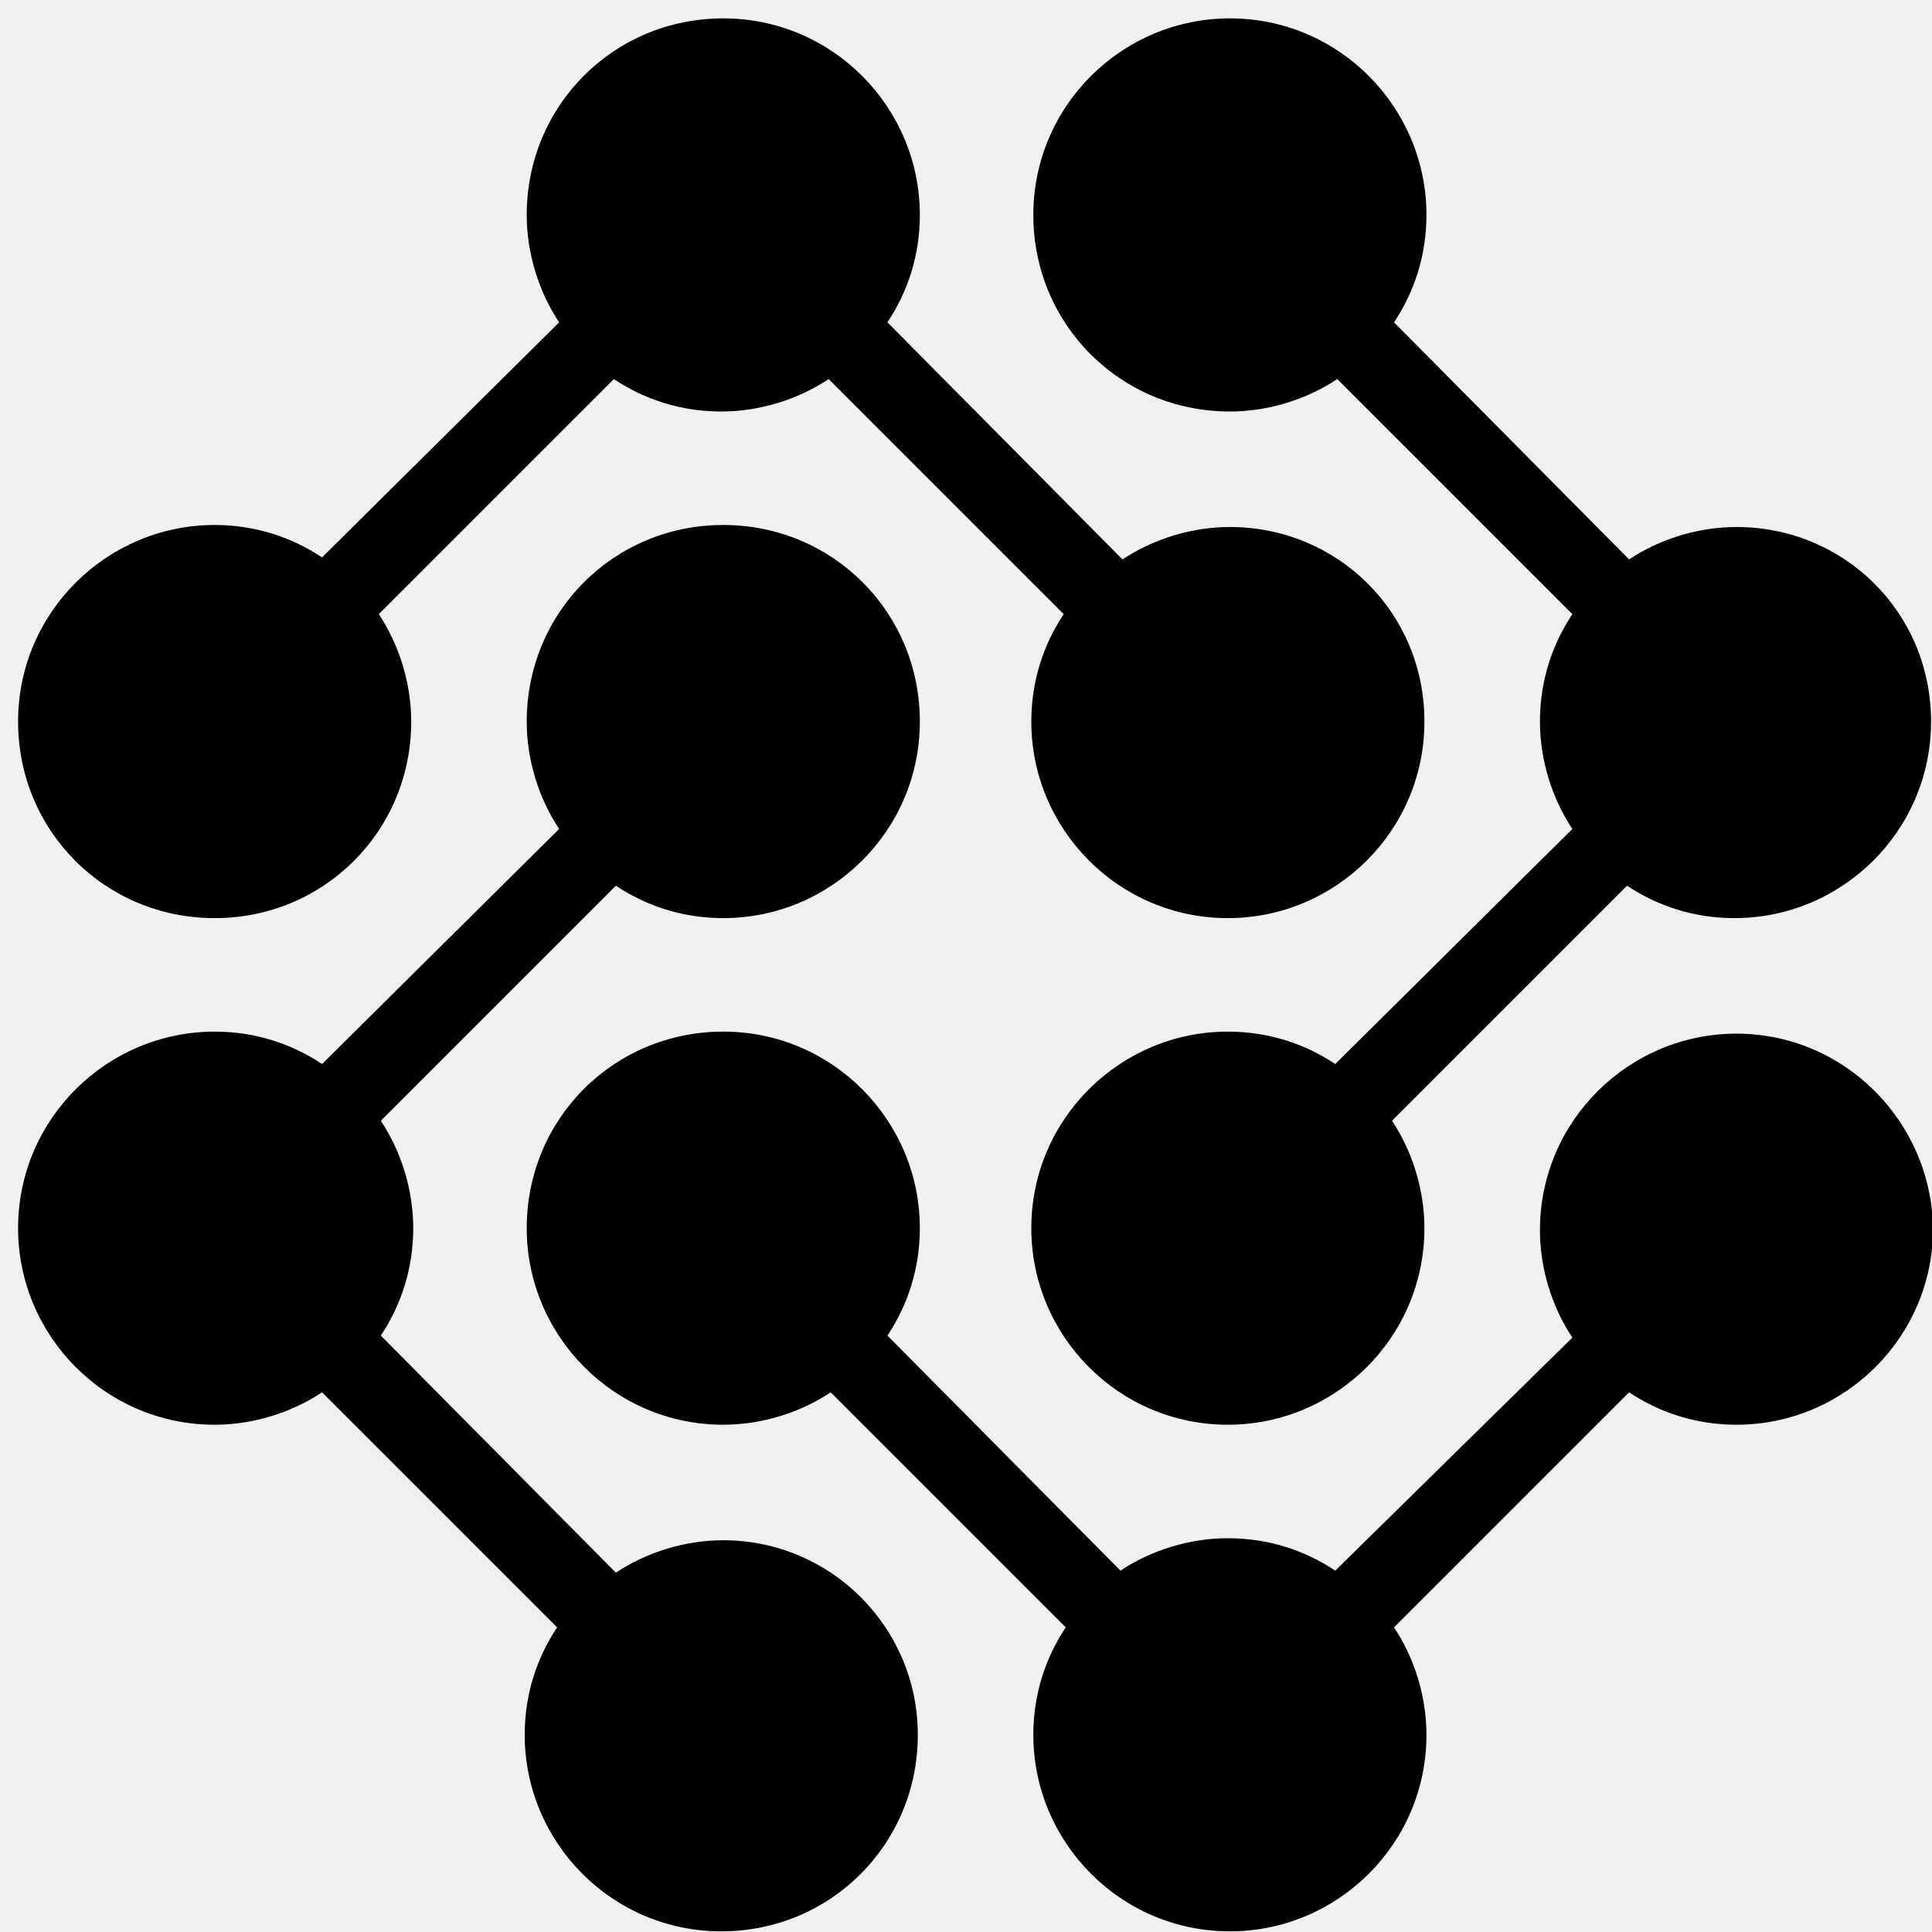
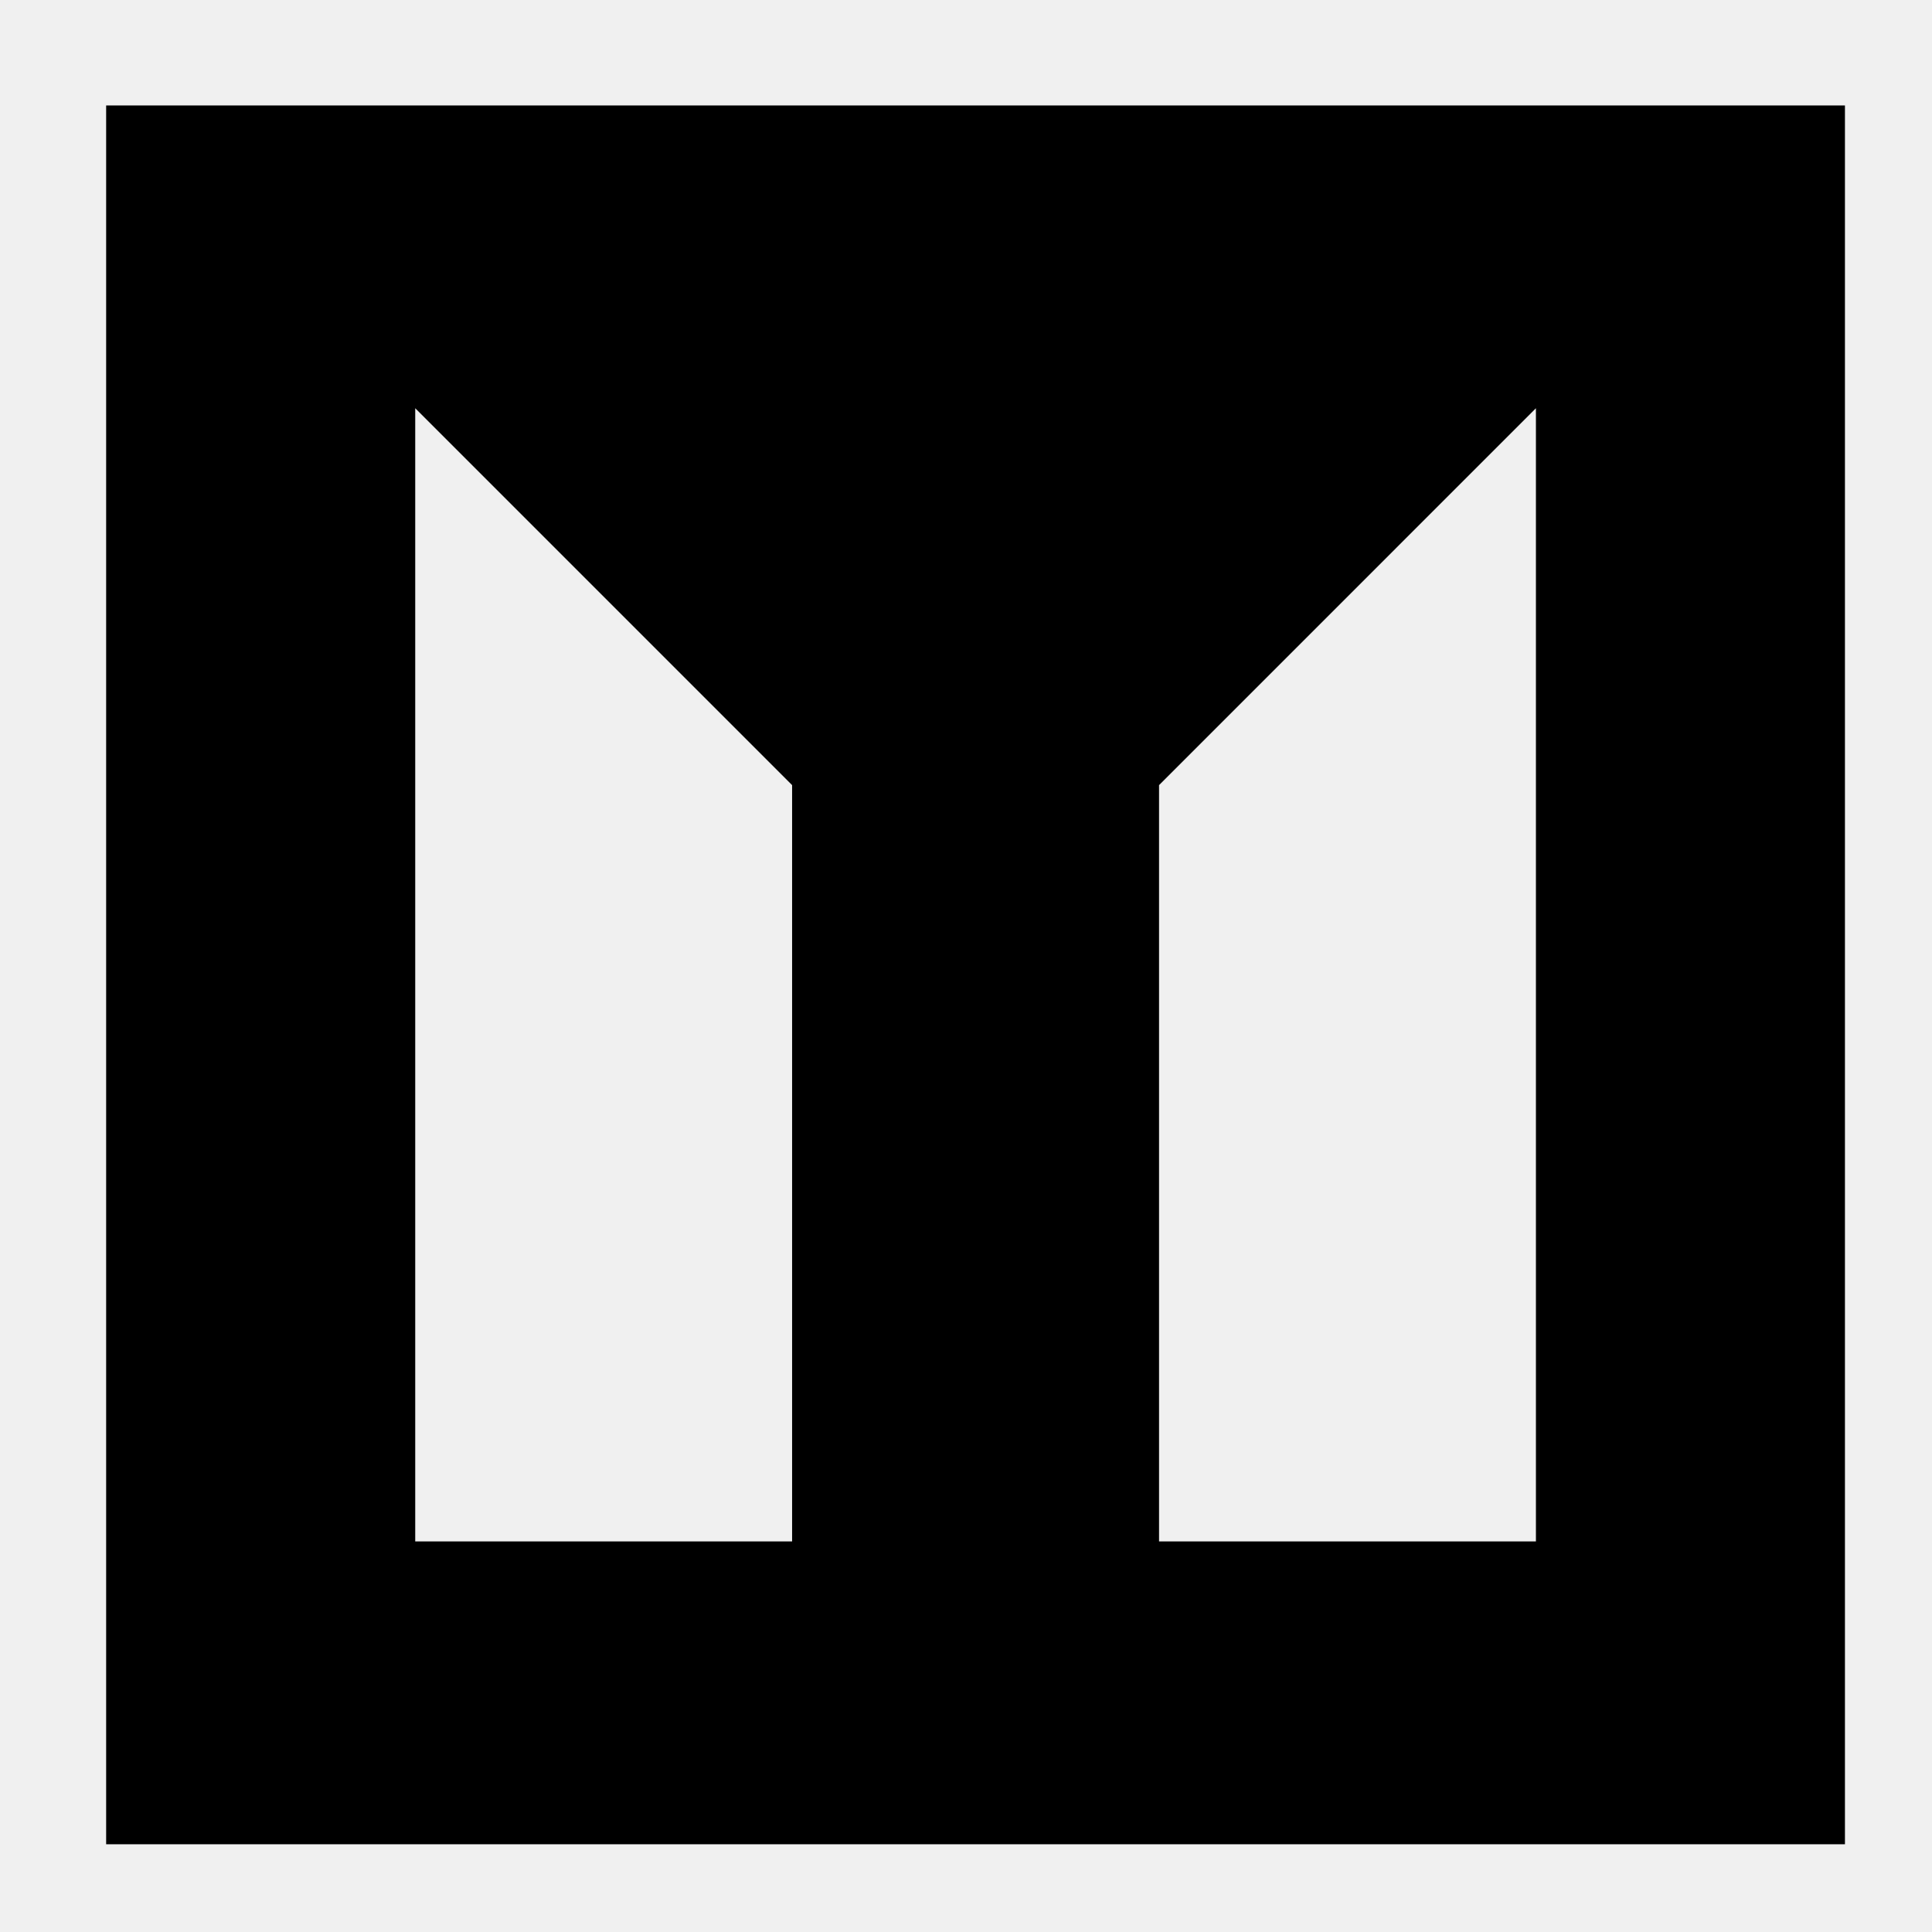
<svg xmlns="http://www.w3.org/2000/svg" width="100" height="100" viewBox="0 0 100 100" fill="none">
-   <g clip-path="url(#clip0_753_88)">
-     <path d="M63.659 27.278C61.666 27.278 59.673 27.908 58.1 28.956L45.933 16.684C46.982 15.111 47.611 13.223 47.611 11.125C47.611 5.566 43.101 0.951 37.437 0.951C31.773 0.951 27.263 5.461 27.263 11.125C27.263 13.118 27.892 15.111 28.941 16.684L16.669 28.852C15.095 27.803 13.207 27.173 11.11 27.173C5.551 27.173 0.936 31.684 0.936 37.348C0.936 43.012 5.446 47.522 11.11 47.522C16.774 47.522 21.284 43.012 21.284 37.348C21.284 35.355 20.655 33.362 19.606 31.788L31.773 19.621C33.346 20.67 35.234 21.3 37.332 21.3C39.325 21.3 41.318 20.67 42.891 19.621L55.058 31.788C54.009 33.362 53.38 35.25 53.38 37.348C53.38 42.907 57.89 47.522 63.554 47.522C69.113 47.522 73.728 43.012 73.728 37.348C73.728 31.684 69.218 27.278 63.659 27.278ZM89.881 53.501C84.322 53.501 79.707 58.011 79.707 63.675C79.707 65.668 80.336 67.66 81.385 69.234L69.113 81.296C67.54 80.247 65.652 79.618 63.554 79.618C61.561 79.618 59.568 80.247 57.995 81.296L45.933 69.129C46.982 67.556 47.611 65.668 47.611 63.57C47.611 58.011 43.101 53.396 37.437 53.396C31.773 53.396 27.263 57.906 27.263 63.57C27.263 69.129 31.773 73.744 37.437 73.744C39.43 73.744 41.423 73.115 42.996 72.066L55.163 84.233C54.114 85.806 53.485 87.694 53.485 89.792C53.485 95.351 57.995 99.966 63.659 99.966C69.218 99.966 73.833 95.456 73.833 89.792C73.833 87.799 73.204 85.806 72.155 84.233L84.322 72.066C85.895 73.115 87.784 73.744 89.881 73.744C95.44 73.744 100.056 69.234 100.056 63.57C99.951 58.011 95.44 53.501 89.881 53.501Z" fill="black" />
-     <path d="M37.437 79.723C35.444 79.723 33.451 80.352 31.878 81.401L19.711 69.129C20.759 67.556 21.389 65.668 21.389 63.57C21.389 61.577 20.759 59.584 19.711 58.011L31.878 45.844C33.451 46.892 35.339 47.522 37.437 47.522C42.996 47.522 47.611 43.012 47.611 37.348C47.611 31.684 43.101 27.173 37.437 27.173C31.773 27.173 27.263 31.684 27.263 37.348C27.263 39.34 27.892 41.333 28.941 42.907L16.669 55.074C15.095 54.025 13.207 53.396 11.11 53.396C5.551 53.396 0.936 57.906 0.936 63.57C0.936 69.129 5.446 73.744 11.11 73.744C13.103 73.744 15.095 73.115 16.669 72.066L28.836 84.233C27.787 85.806 27.158 87.694 27.158 89.792C27.158 95.351 31.668 99.966 37.332 99.966C42.996 99.966 47.506 95.456 47.506 89.792C47.506 84.233 42.996 79.723 37.437 79.723ZM89.881 27.278C87.888 27.278 85.895 27.908 84.322 28.956L72.155 16.684C73.204 15.111 73.833 13.223 73.833 11.125C73.833 5.566 69.323 0.951 63.659 0.951C58.1 0.951 53.485 5.461 53.485 11.125C53.485 16.789 57.995 21.3 63.659 21.3C65.652 21.3 67.645 20.67 69.218 19.621L81.385 31.788C80.336 33.362 79.707 35.25 79.707 37.348C79.707 39.34 80.336 41.333 81.385 42.907L69.113 55.074C67.54 54.025 65.652 53.396 63.554 53.396C57.995 53.396 53.38 57.906 53.38 63.57C53.38 69.129 57.89 73.744 63.554 73.744C69.113 73.744 73.728 69.234 73.728 63.57C73.728 61.577 73.099 59.584 72.05 58.011L84.217 45.844C85.791 46.892 87.679 47.522 89.776 47.522C95.335 47.522 99.951 43.012 99.951 37.348C99.951 31.684 95.44 27.278 89.881 27.278Z" fill="black" />
-   </g>
-   <defs>
-     <clipPath id="clip0_753_88">
-       <rect width="100" height="100" fill="white" />
-     </clipPath>
-   </defs>
+   <path d="M5.494 95.459H95.494V5.459H5.494V95.459ZM59.992 40.638L79.499 21.13V79.785H59.992V40.638ZM21.492 21.13L40.999 40.638V79.785H21.492V21.13Z" fill="black" />
</svg>
